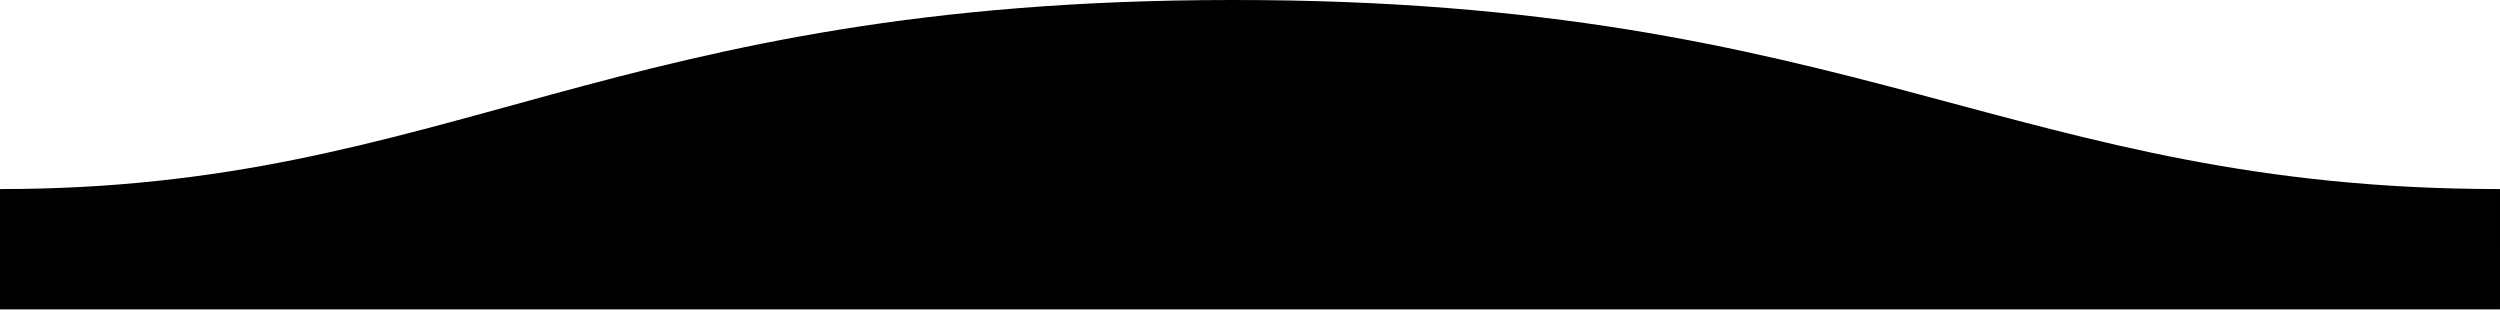
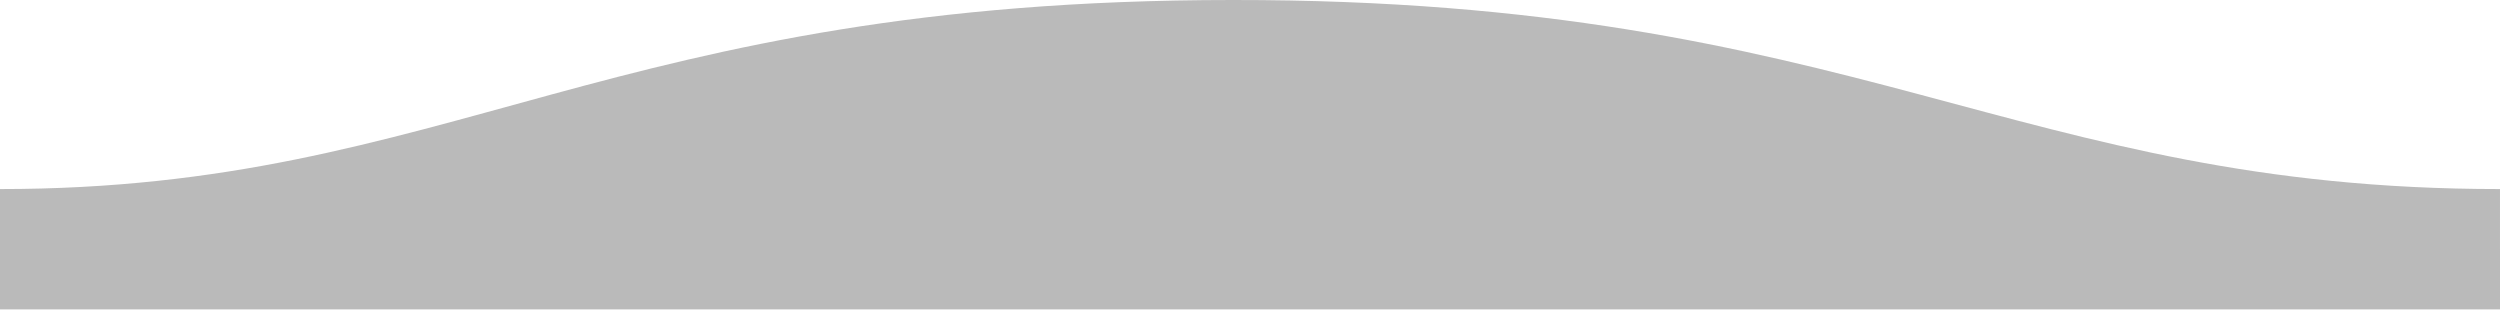
<svg xmlns="http://www.w3.org/2000/svg" width="1600" height="198">
  <defs>
    <linearGradient id="a" x1="50%" x2="50%" y1="-10.959%" y2="100%">
      <stop stop-color="#57BBC1" stop-opacity=".25" offset="0%" />
      <stop stop-color="#015871" offset="100%" />
    </linearGradient>
  </defs>
-   <path fill="black" fill-rule="evenodd" d="M.005 121C311 121 409.898-.25 811 0c400 0 500 121 789 121v77H0s.005-48 .005-77z" transform="matrix(-1 0 0 1 1600 0)" />
+   <path fill="#00000045" fill-rule="evenodd" d="M.005 121C311 121 409.898-.25 811 0c400 0 500 121 789 121v77H0s.005-48 .005-77z" transform="matrix(-1 0 0 1 1600 0)" />
</svg>
